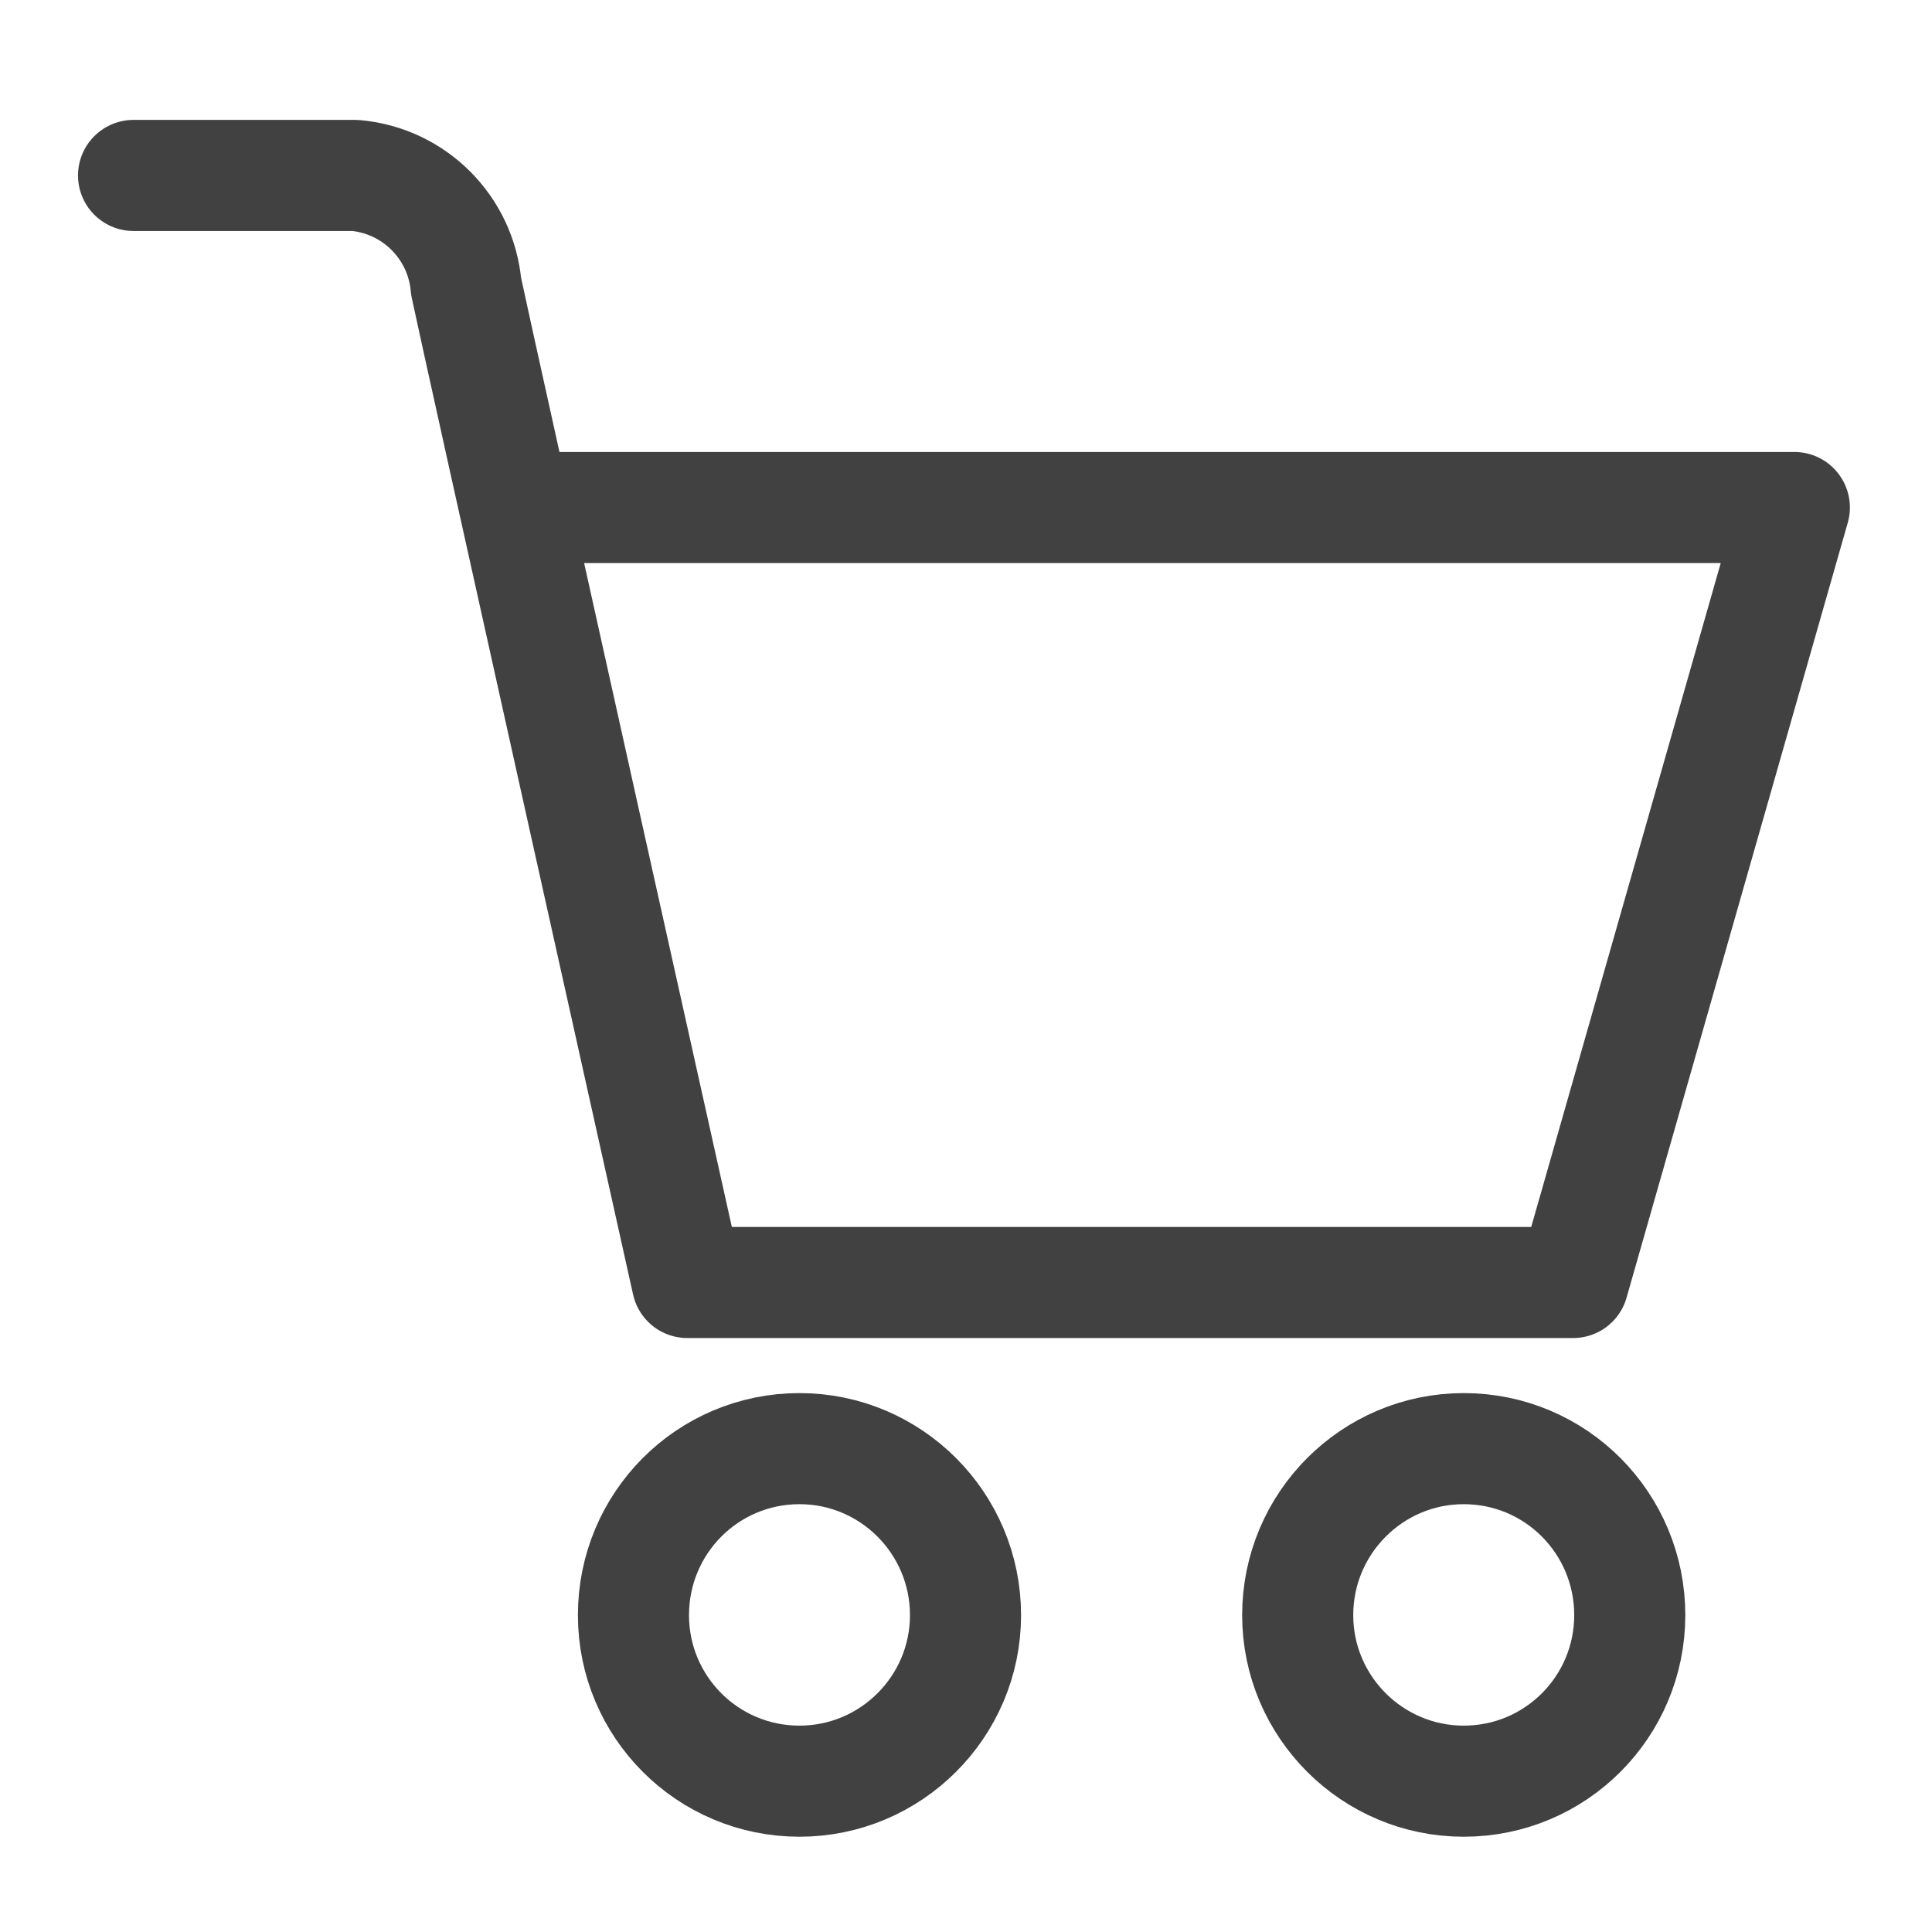
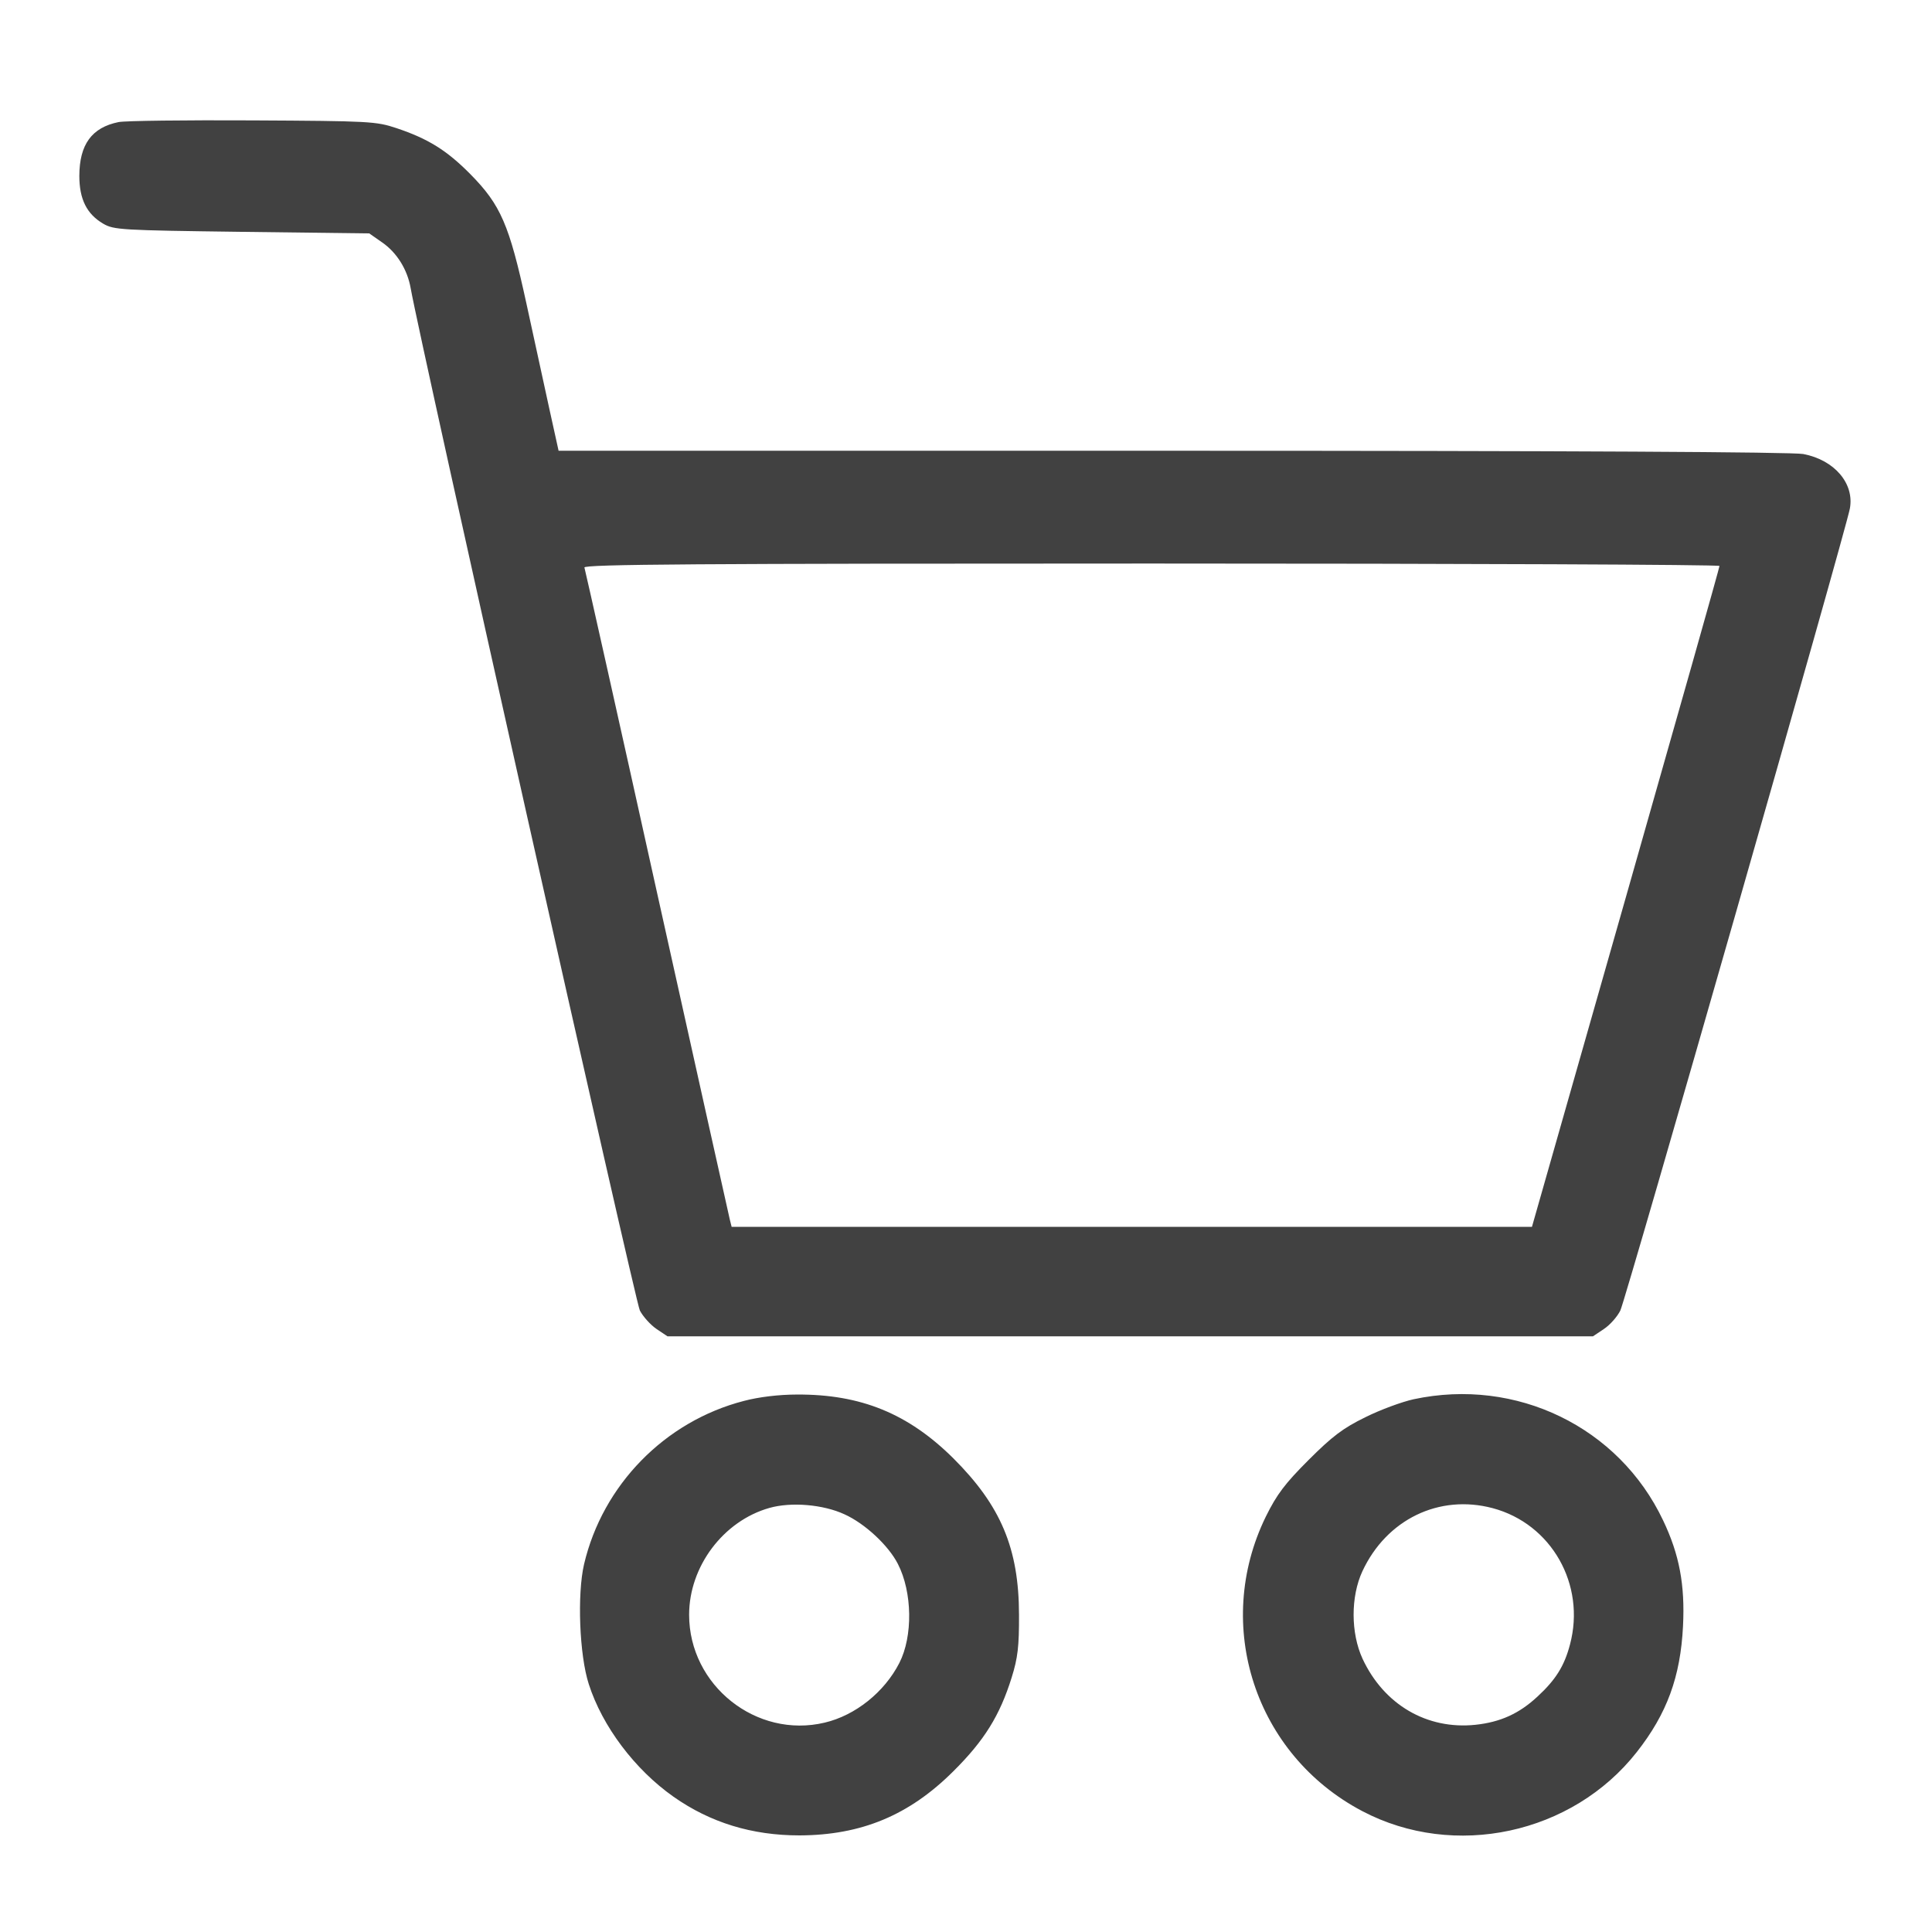
<svg xmlns="http://www.w3.org/2000/svg" viewBox="0 0 16 16">
-   <g fill="none" stroke="#414141" stroke-width=".92">
-     <path d="M7.996 13.376c0 .758-.617 1.375-1.375 1.375-.762 0-1.375-.617-1.375-1.375 0-.762.613-1.379 1.375-1.379.758 0 1.375.617 1.375 1.379Zm5.501 0c0 .758-.613 1.375-1.375 1.375-.758 0-1.375-.617-1.375-1.375 0-.762.617-1.379 1.375-1.379.762 0 1.375.617 1.375 1.379Zm0 0" />
-     <path stroke-linecap="round" stroke-linejoin="round" d="M1.106 1.453h1.836c.488.043.875.43.918.918.09.434 1.832 8.25 1.832 8.25h7.336l1.832-6.418H4.426" />
-   </g>
+   <path fill="#414141" fill-rule="evenodd" d="M.982 1.011c-.222.045-.324.185-.325.445 0 .193.061.316.197.396.088.052.148.055 1.148.068l1.056.013.106.074c.122.084.21.225.237.38.08.452 1.86 8.393 1.898 8.466.026.05.088.119.138.153l.091.061h7.664l.091-.061c.05-.033.111-.102.136-.153.045-.092 1.867-6.457 1.901-6.642.038-.207-.128-.402-.386-.451-.092-.017-1.931-.027-5.225-.027H4.626l-.075-.34c-.041-.187-.127-.584-.192-.882-.142-.651-.212-.814-.465-1.07-.194-.196-.348-.292-.611-.38-.168-.056-.223-.059-1.19-.064C1.536.994 1.036 1 .982 1.011M14.24 4.687c.001.011-.349 1.247-.776 2.746l-.777 2.727H6.059l-.015-.06c-.008-.033-.28-1.254-.604-2.713-.323-1.46-.594-2.669-.6-2.687-.009-.027.941-.033 4.694-.033 2.588 0 4.706.009 4.706.02m-8.08 6.915c-.654.169-1.169.696-1.323 1.352-.058.248-.039.753.039.993.112.35.382.708.702.933.306.215.651.32 1.043.32.512-.002.908-.166 1.274-.531.257-.255.385-.462.483-.776.051-.163.062-.258.061-.52-.001-.549-.15-.903-.544-1.296-.373-.37-.766-.531-1.295-.528-.149 0-.316.02-.44.053m5.547-.014c-.096.021-.276.087-.4.149-.184.09-.273.157-.47.354-.197.197-.263.285-.354.469-.44.9-.089 1.972.799 2.439.762.401 1.739.191 2.273-.489.25-.318.362-.623.383-1.043.017-.342-.03-.593-.165-.876-.367-.774-1.216-1.185-2.066-1.003m-4.713.953c.17.077.364.258.442.411.12.234.125.599.012.82-.124.242-.364.434-.618.494-.566.135-1.123-.308-1.123-.893 0-.4.283-.777.665-.885.18-.051.445-.029.622.053m5.368-.051c.487.13.772.633.64 1.129-.047.179-.119.293-.271.433-.151.14-.306.21-.512.232-.402.042-.758-.167-.935-.547-.098-.213-.099-.514-.001-.725.2-.429.635-.64 1.079-.522" />
</svg>
